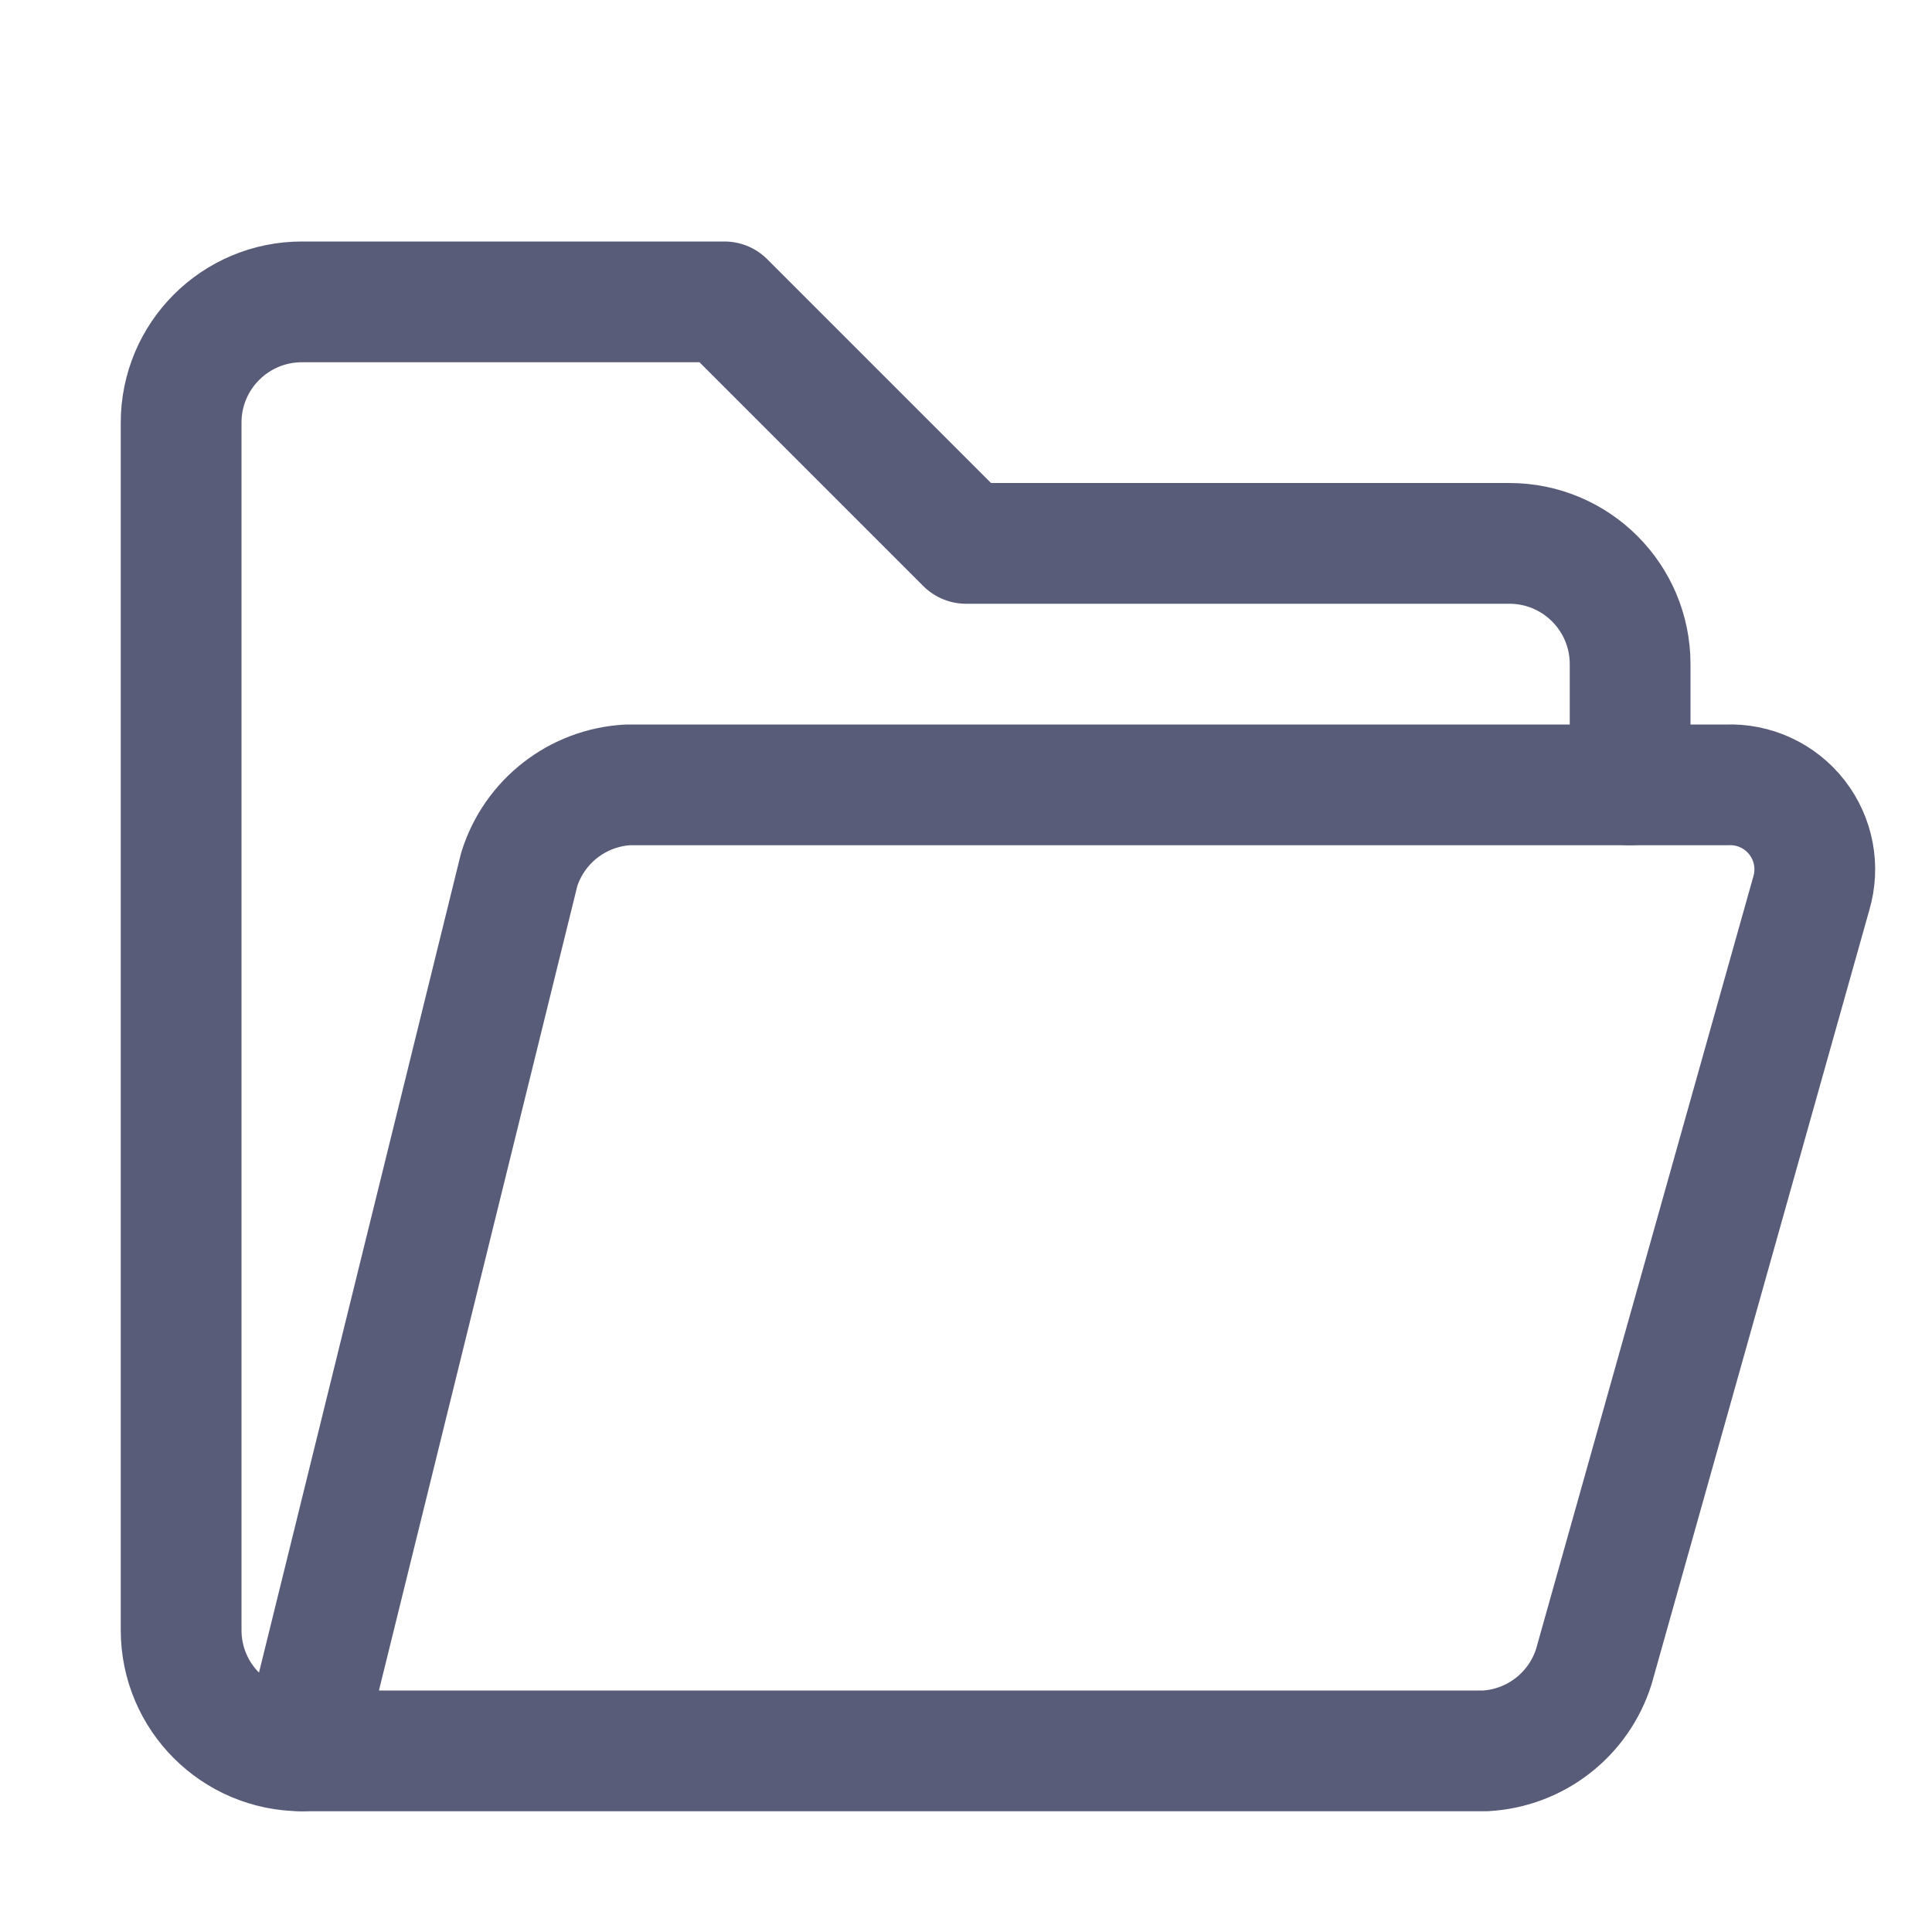
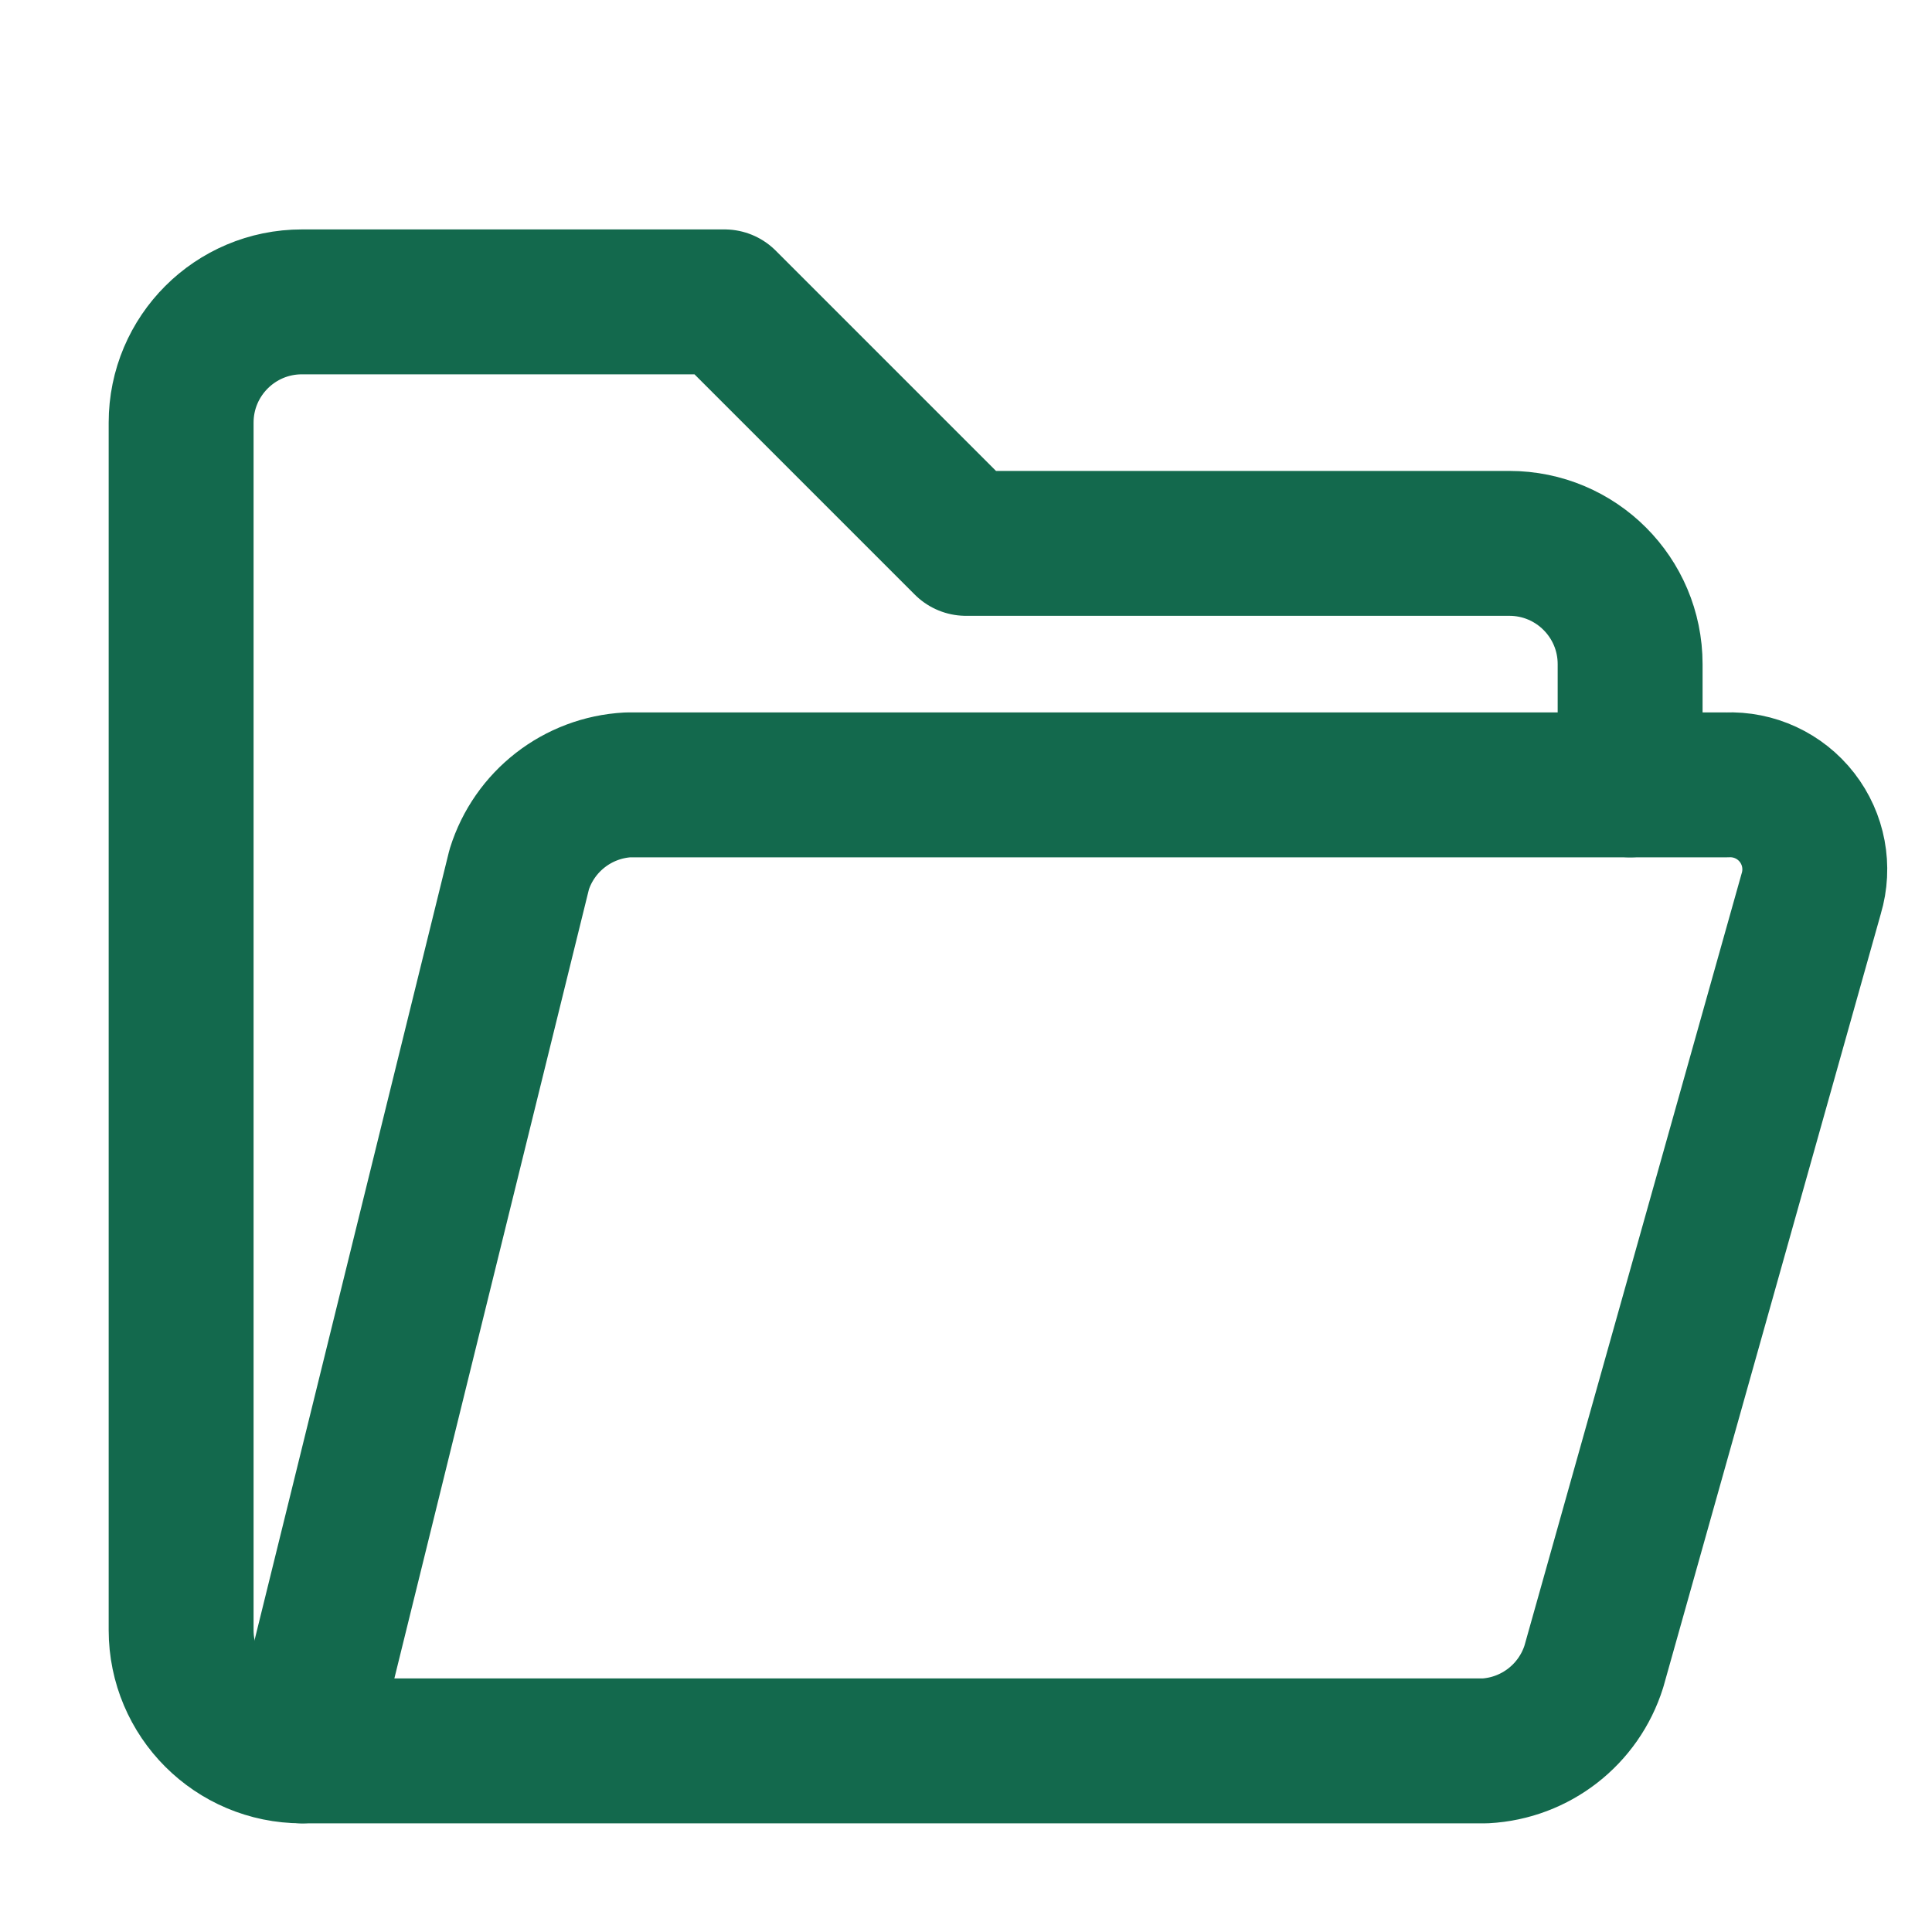
<svg xmlns="http://www.w3.org/2000/svg" width="16" height="16" viewBox="0 0 16 16">
-   <path d="M2.5 14.5A1 1 0 0 1 1.5 13.5V3.5A1 1 0 0 1 2.5 2.5H6L8 4.5H12.5A1 1 0 0 1 13.5 5.5V6.5" fill="none" stroke="#585C78" stroke-width="1" stroke-linecap="round" stroke-linejoin="round" />
-   <path d="M2.5 14.5L4.3 7.2A1 1 0 0 1 5.2 6.5H14.3A.7 .7 0 0 1 15 7.4L13.2 13.8A1 1 0 0 1 12.3 14.5Z" fill="none" stroke="#585C78" stroke-width="1" stroke-linecap="round" stroke-linejoin="round" />
+   <path d="M2.5 14.5A1 1 0 0 1 1.5 13.5V3.5A1 1 0 0 1 2.5 2.5H6L8 4.5H12.5A1 1 0 0 1 13.5 5.5V6.5" fill="none" stroke="#13694D" stroke-width="1.2" stroke-linecap="round" stroke-linejoin="round" />
+   <path d="M2.5 14.5L4.3 7.2A1 1 0 0 1 5.2 6.5H14.3A.7 .7 0 0 1 15 7.4L13.2 13.8A1 1 0 0 1 12.3 14.5Z" fill="none" stroke="#13694D" stroke-width="1.2" stroke-linecap="round" stroke-linejoin="round" />
</svg>
